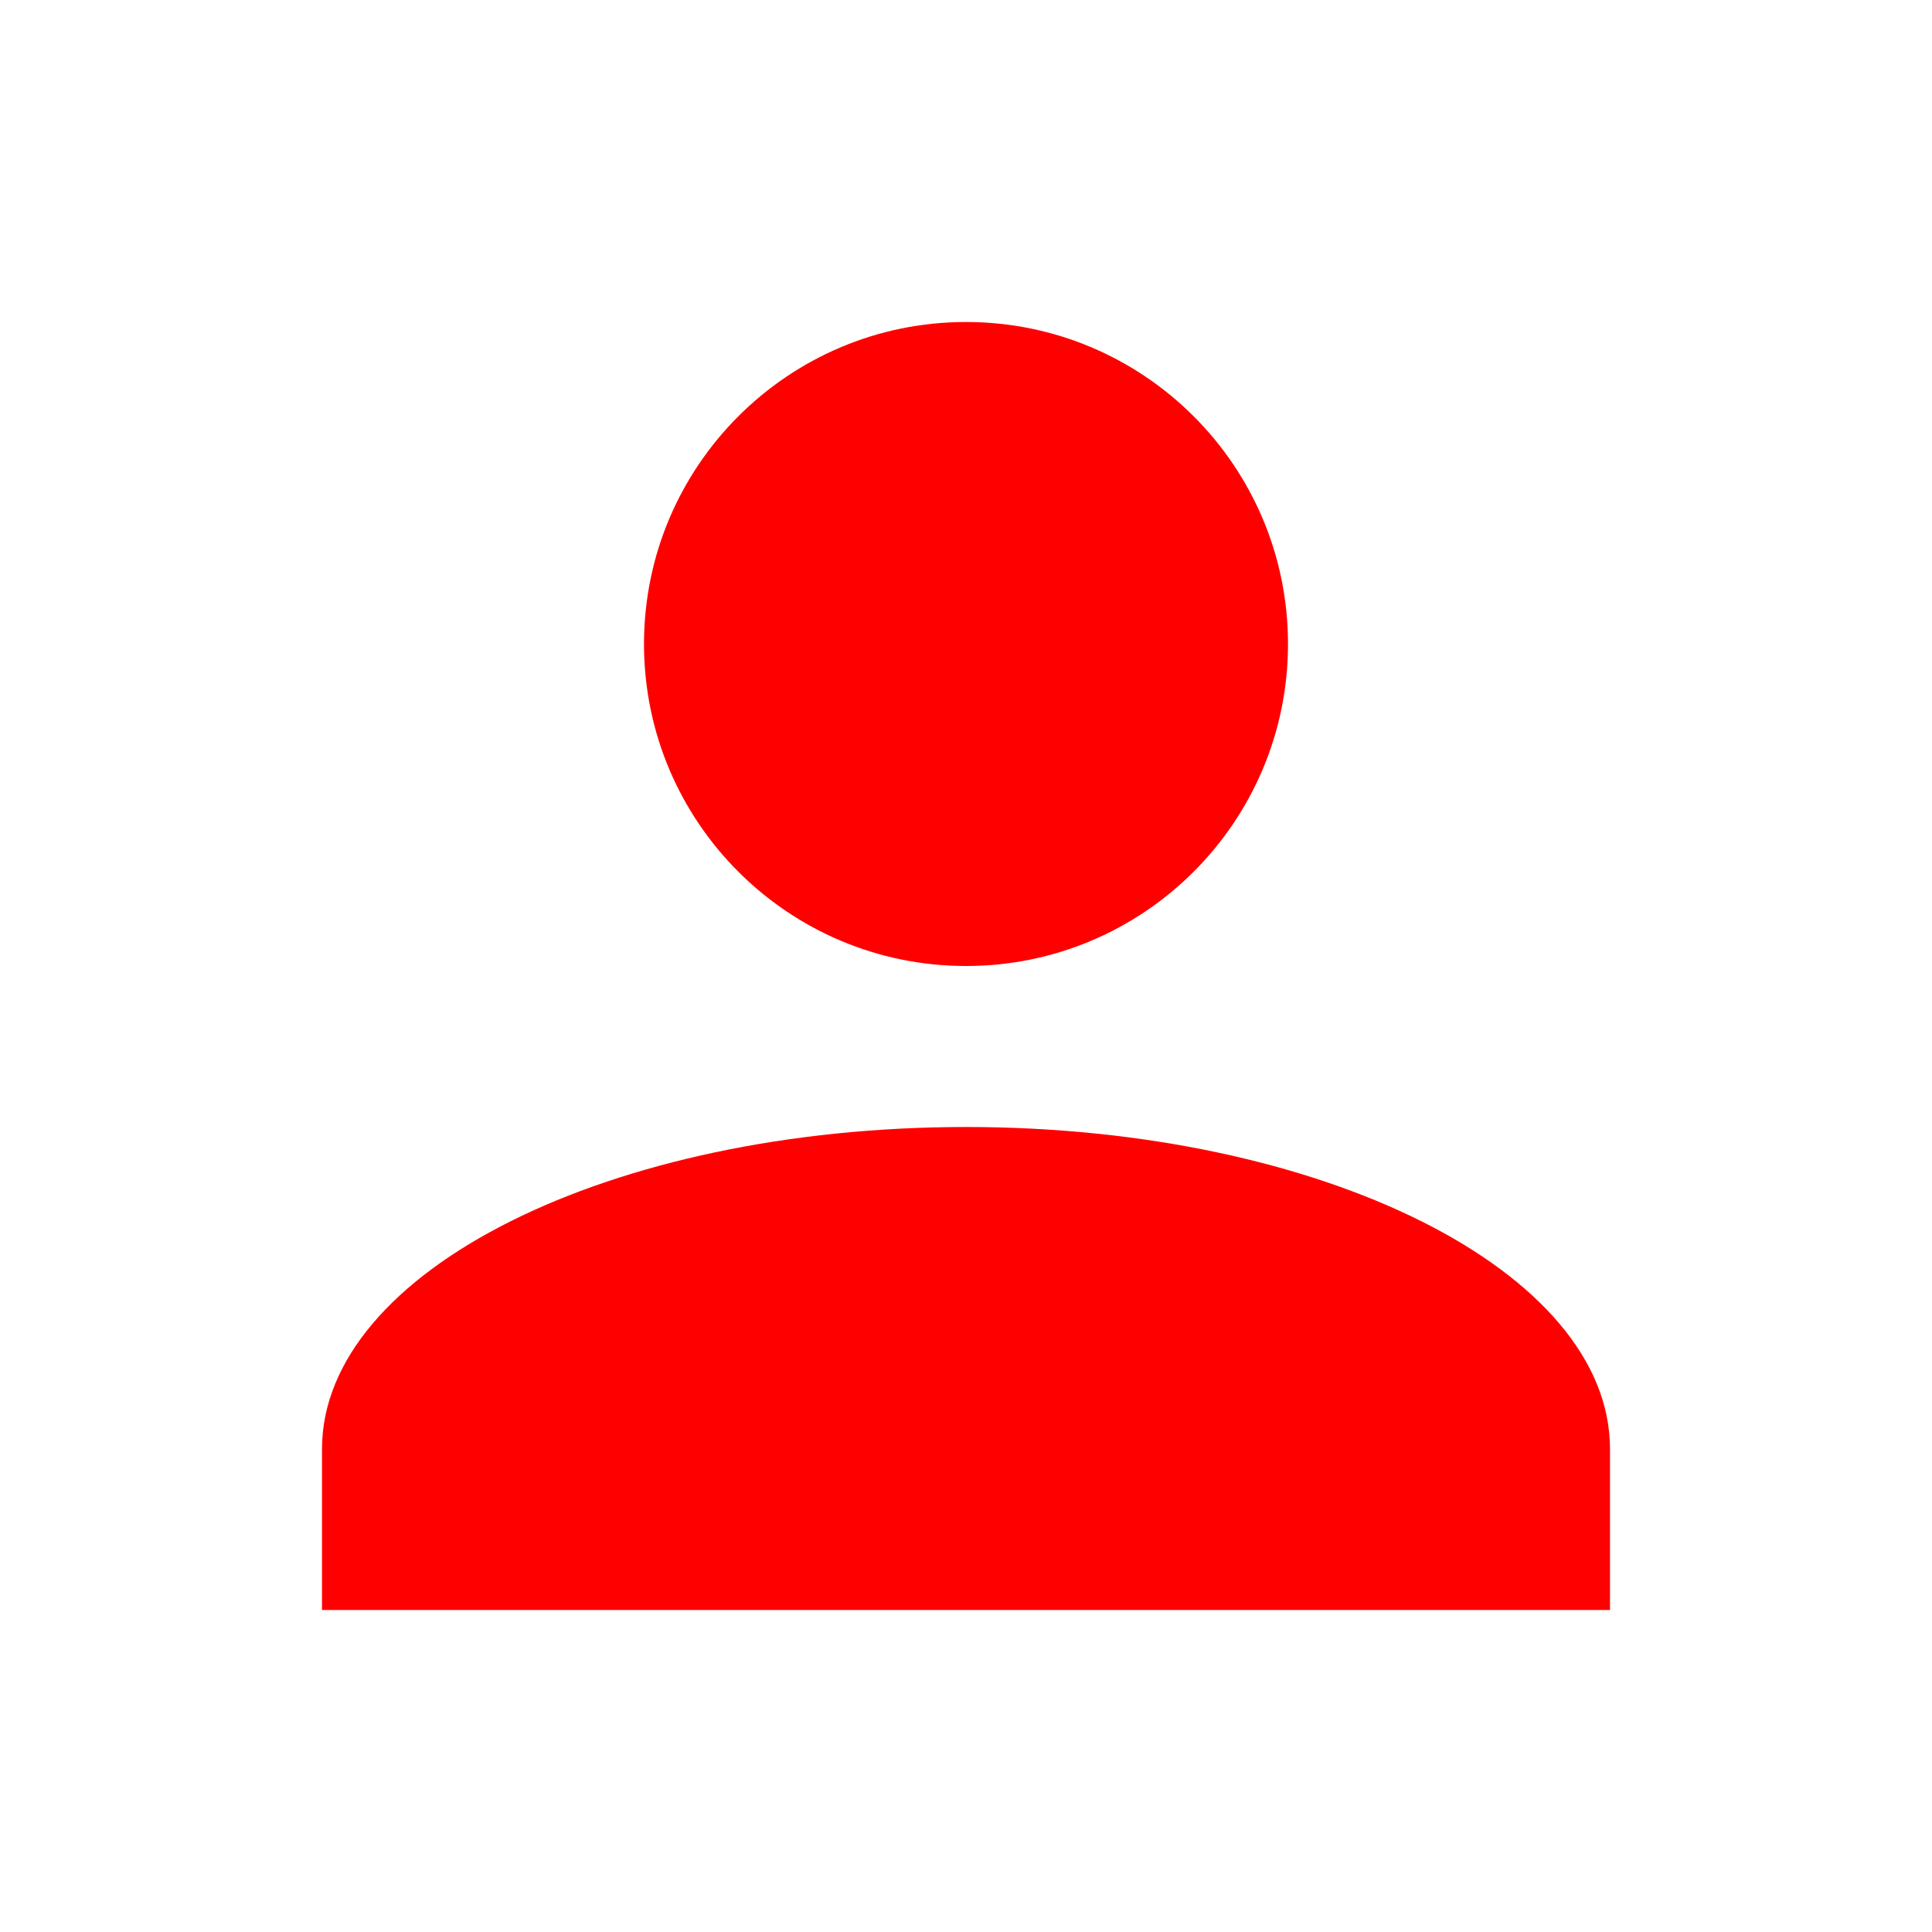
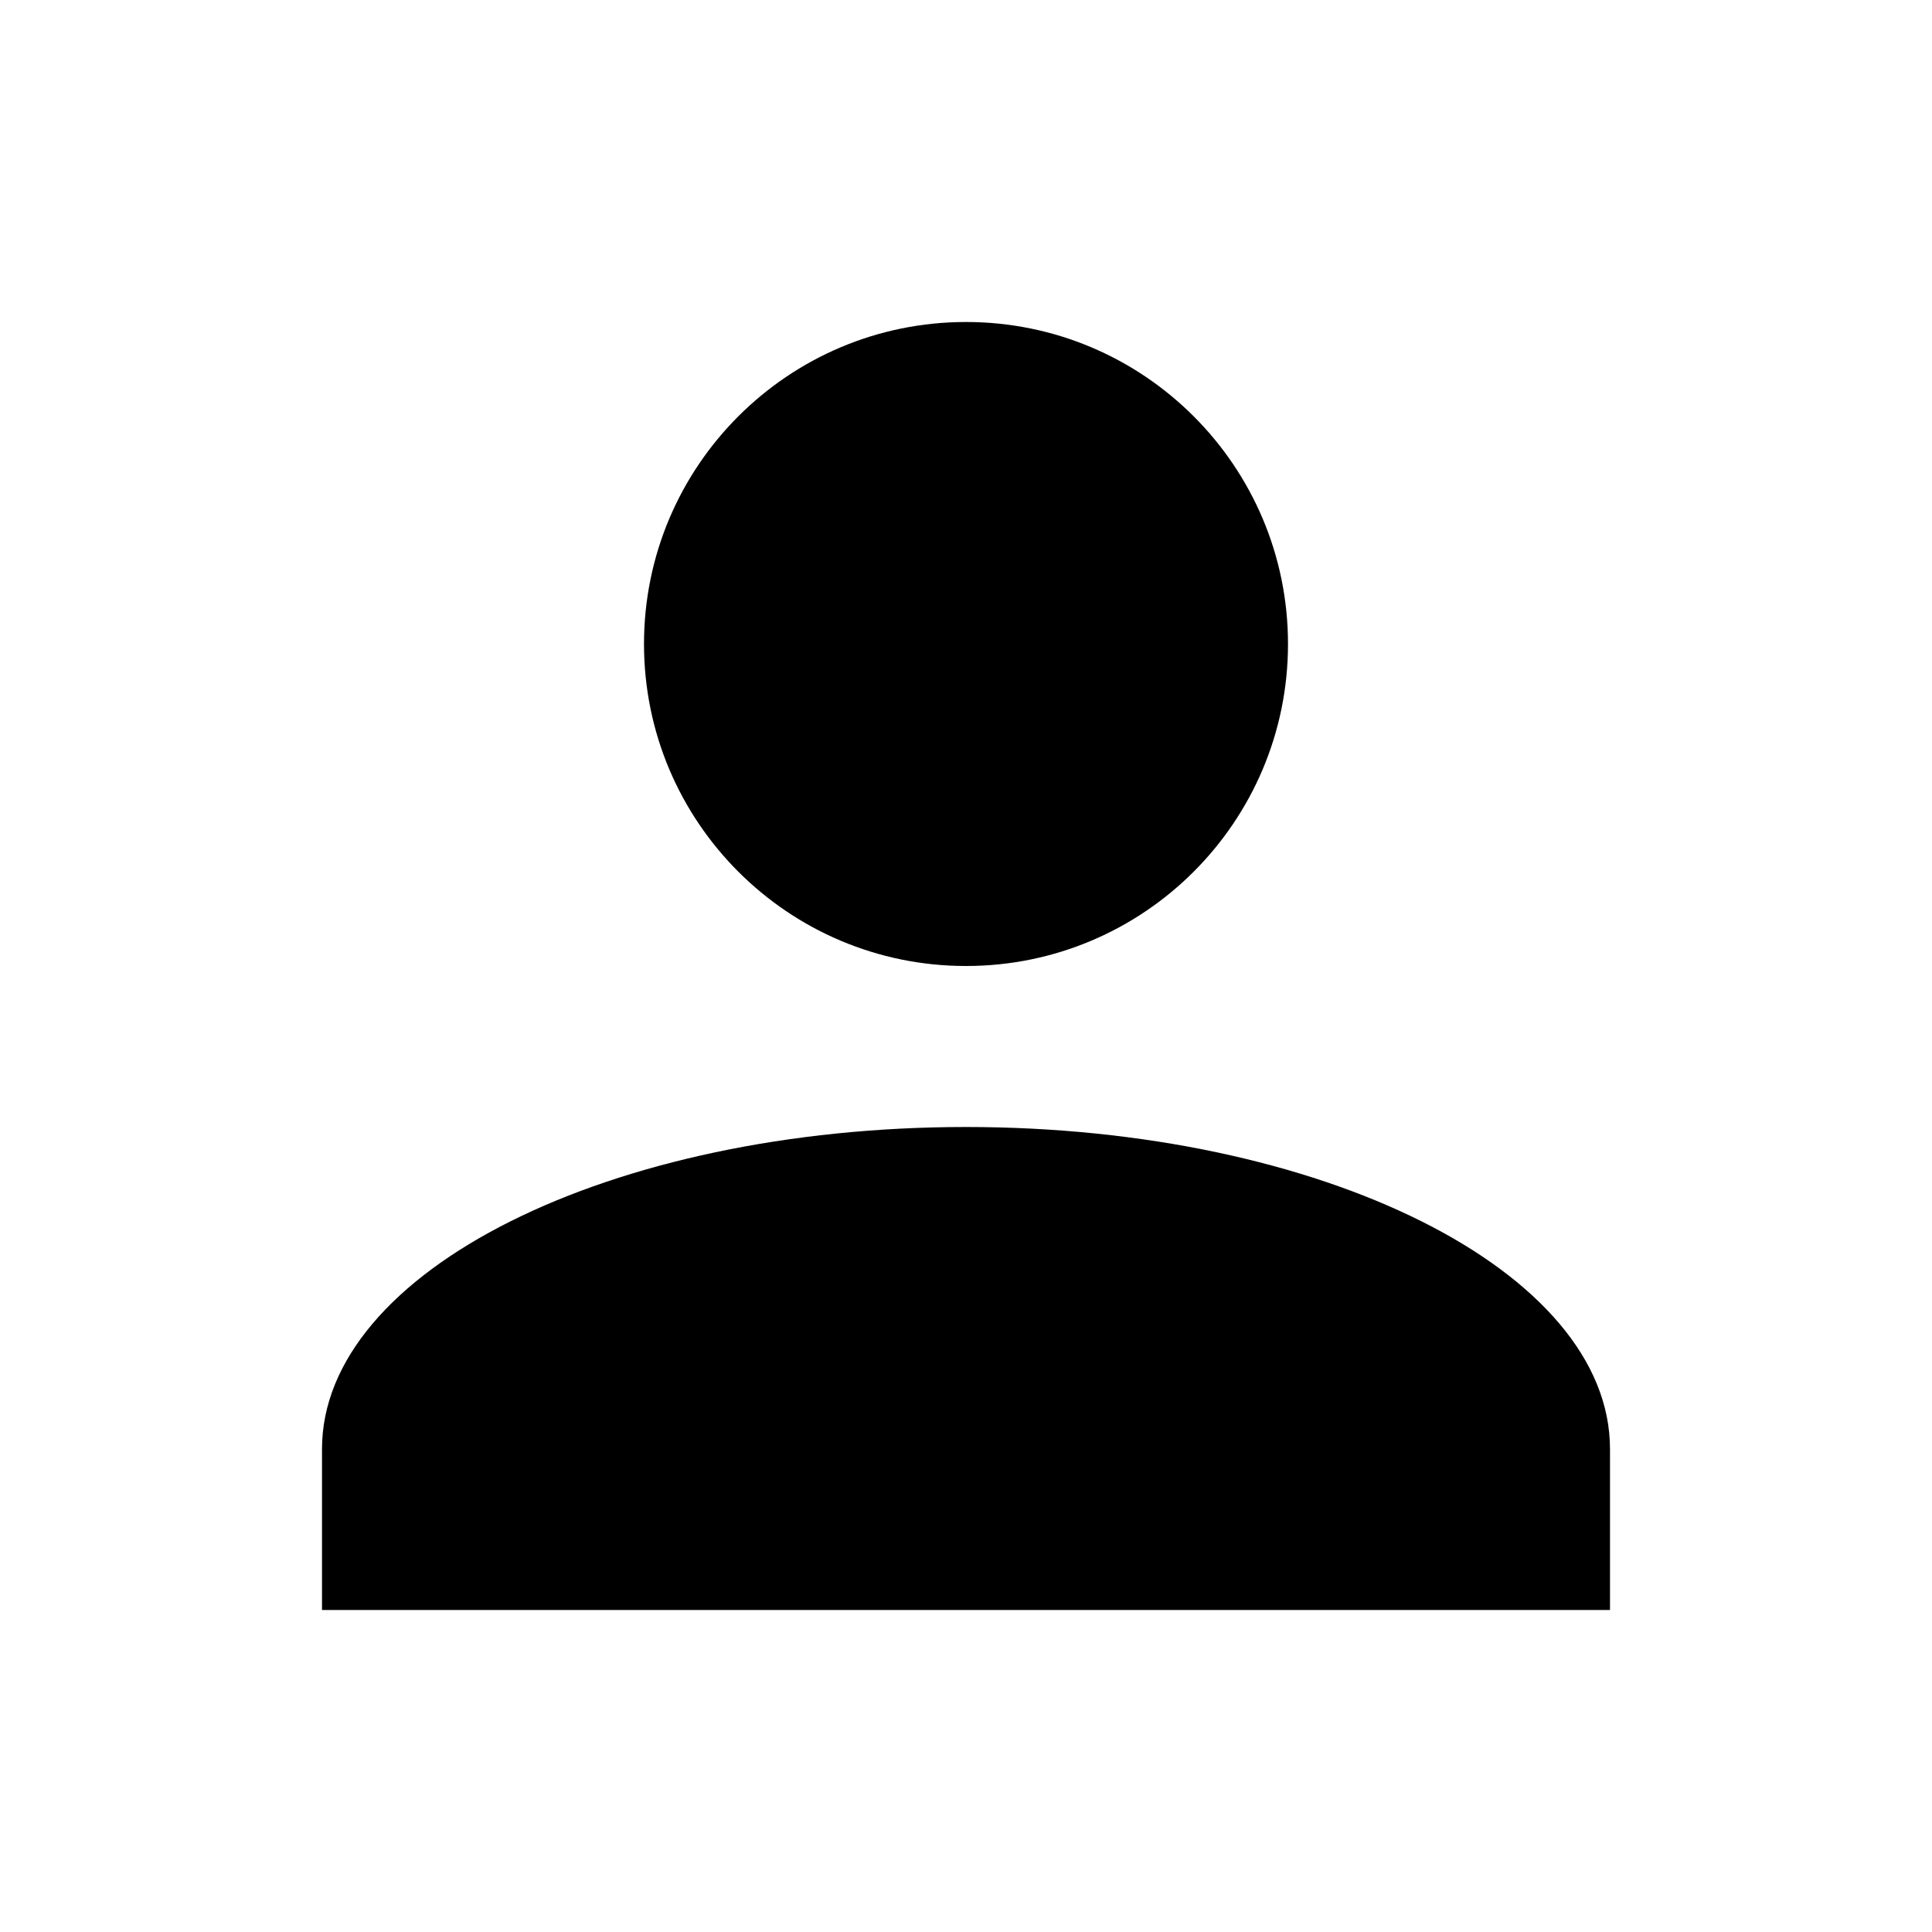
- <svg xmlns="http://www.w3.org/2000/svg" fill="#ff0000" height="24" viewBox="0 0 24 24" width="24">
+ <svg xmlns="http://www.w3.org/2000/svg" fill="currentColor" height="24" viewBox="0 0 24 24" width="24">
  <path d="M12,4A4,4 0 0,1 16,8A4,4 0 0,1 12,12A4,4 0 0,1 8,8A4,4 0 0,1 12,4M12,14C16.42,14 20,15.79 20,18V20H4V18C4,15.79 7.58,14 12,14Z" />
</svg>
